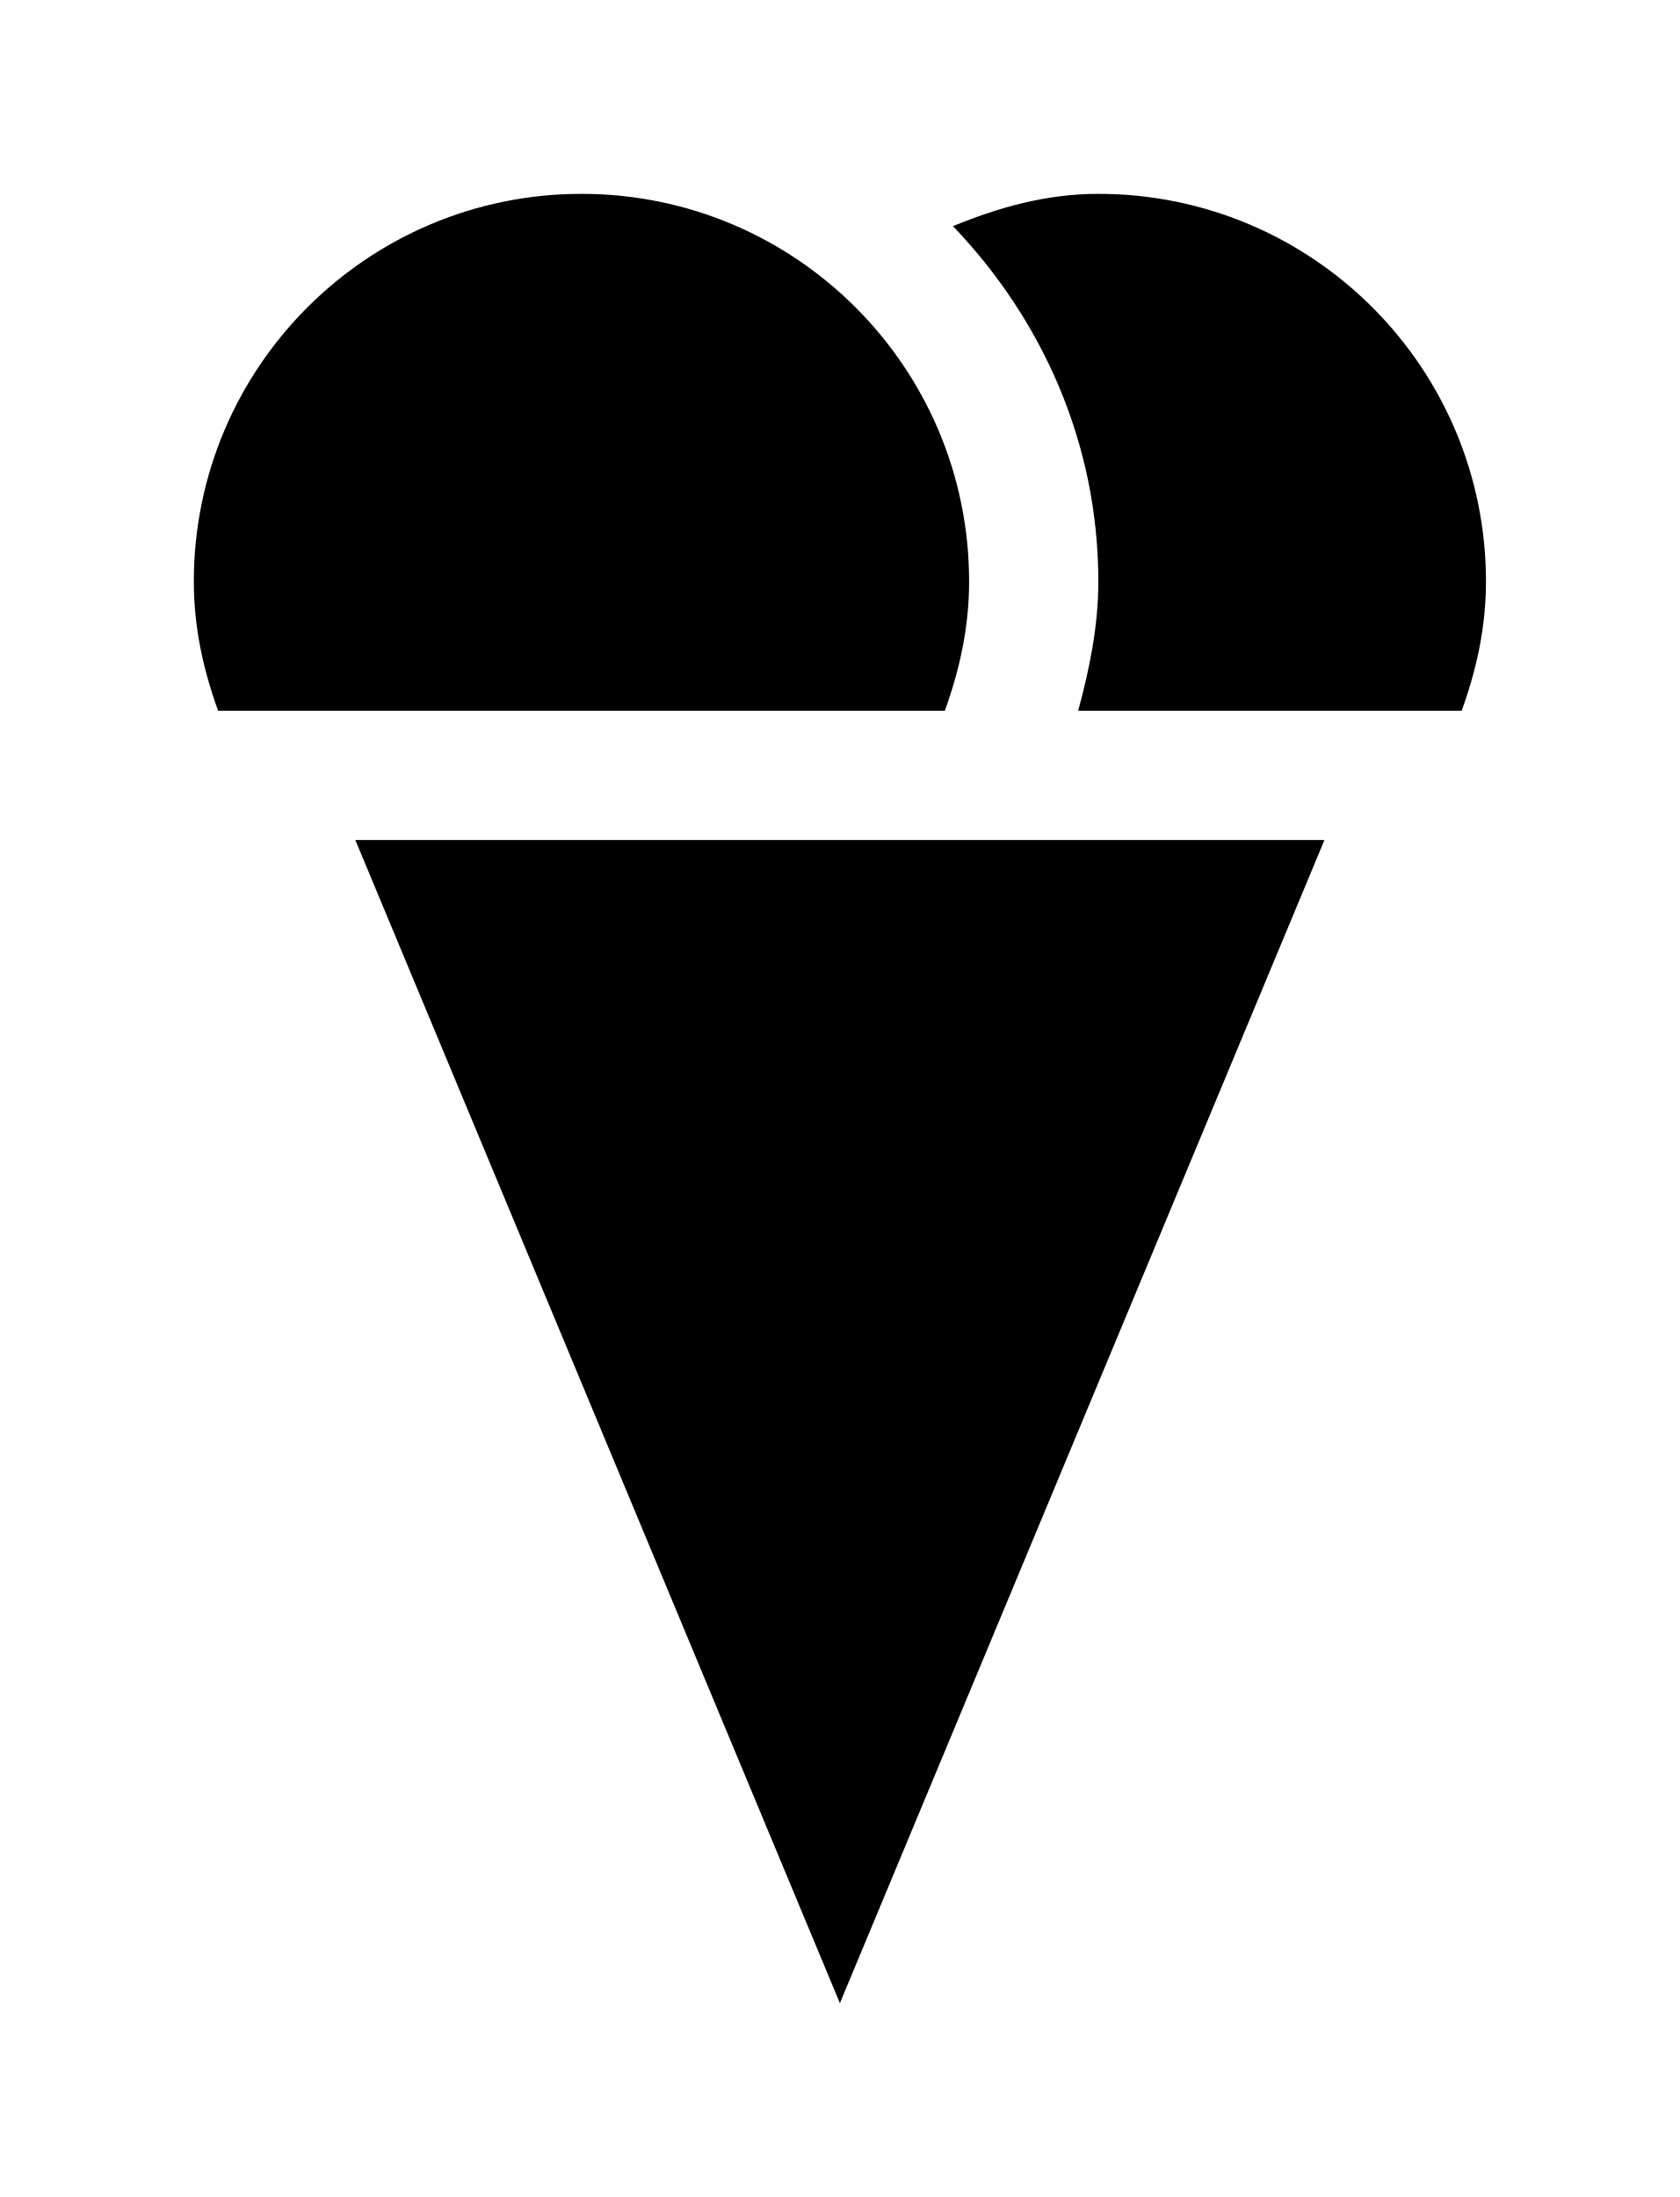
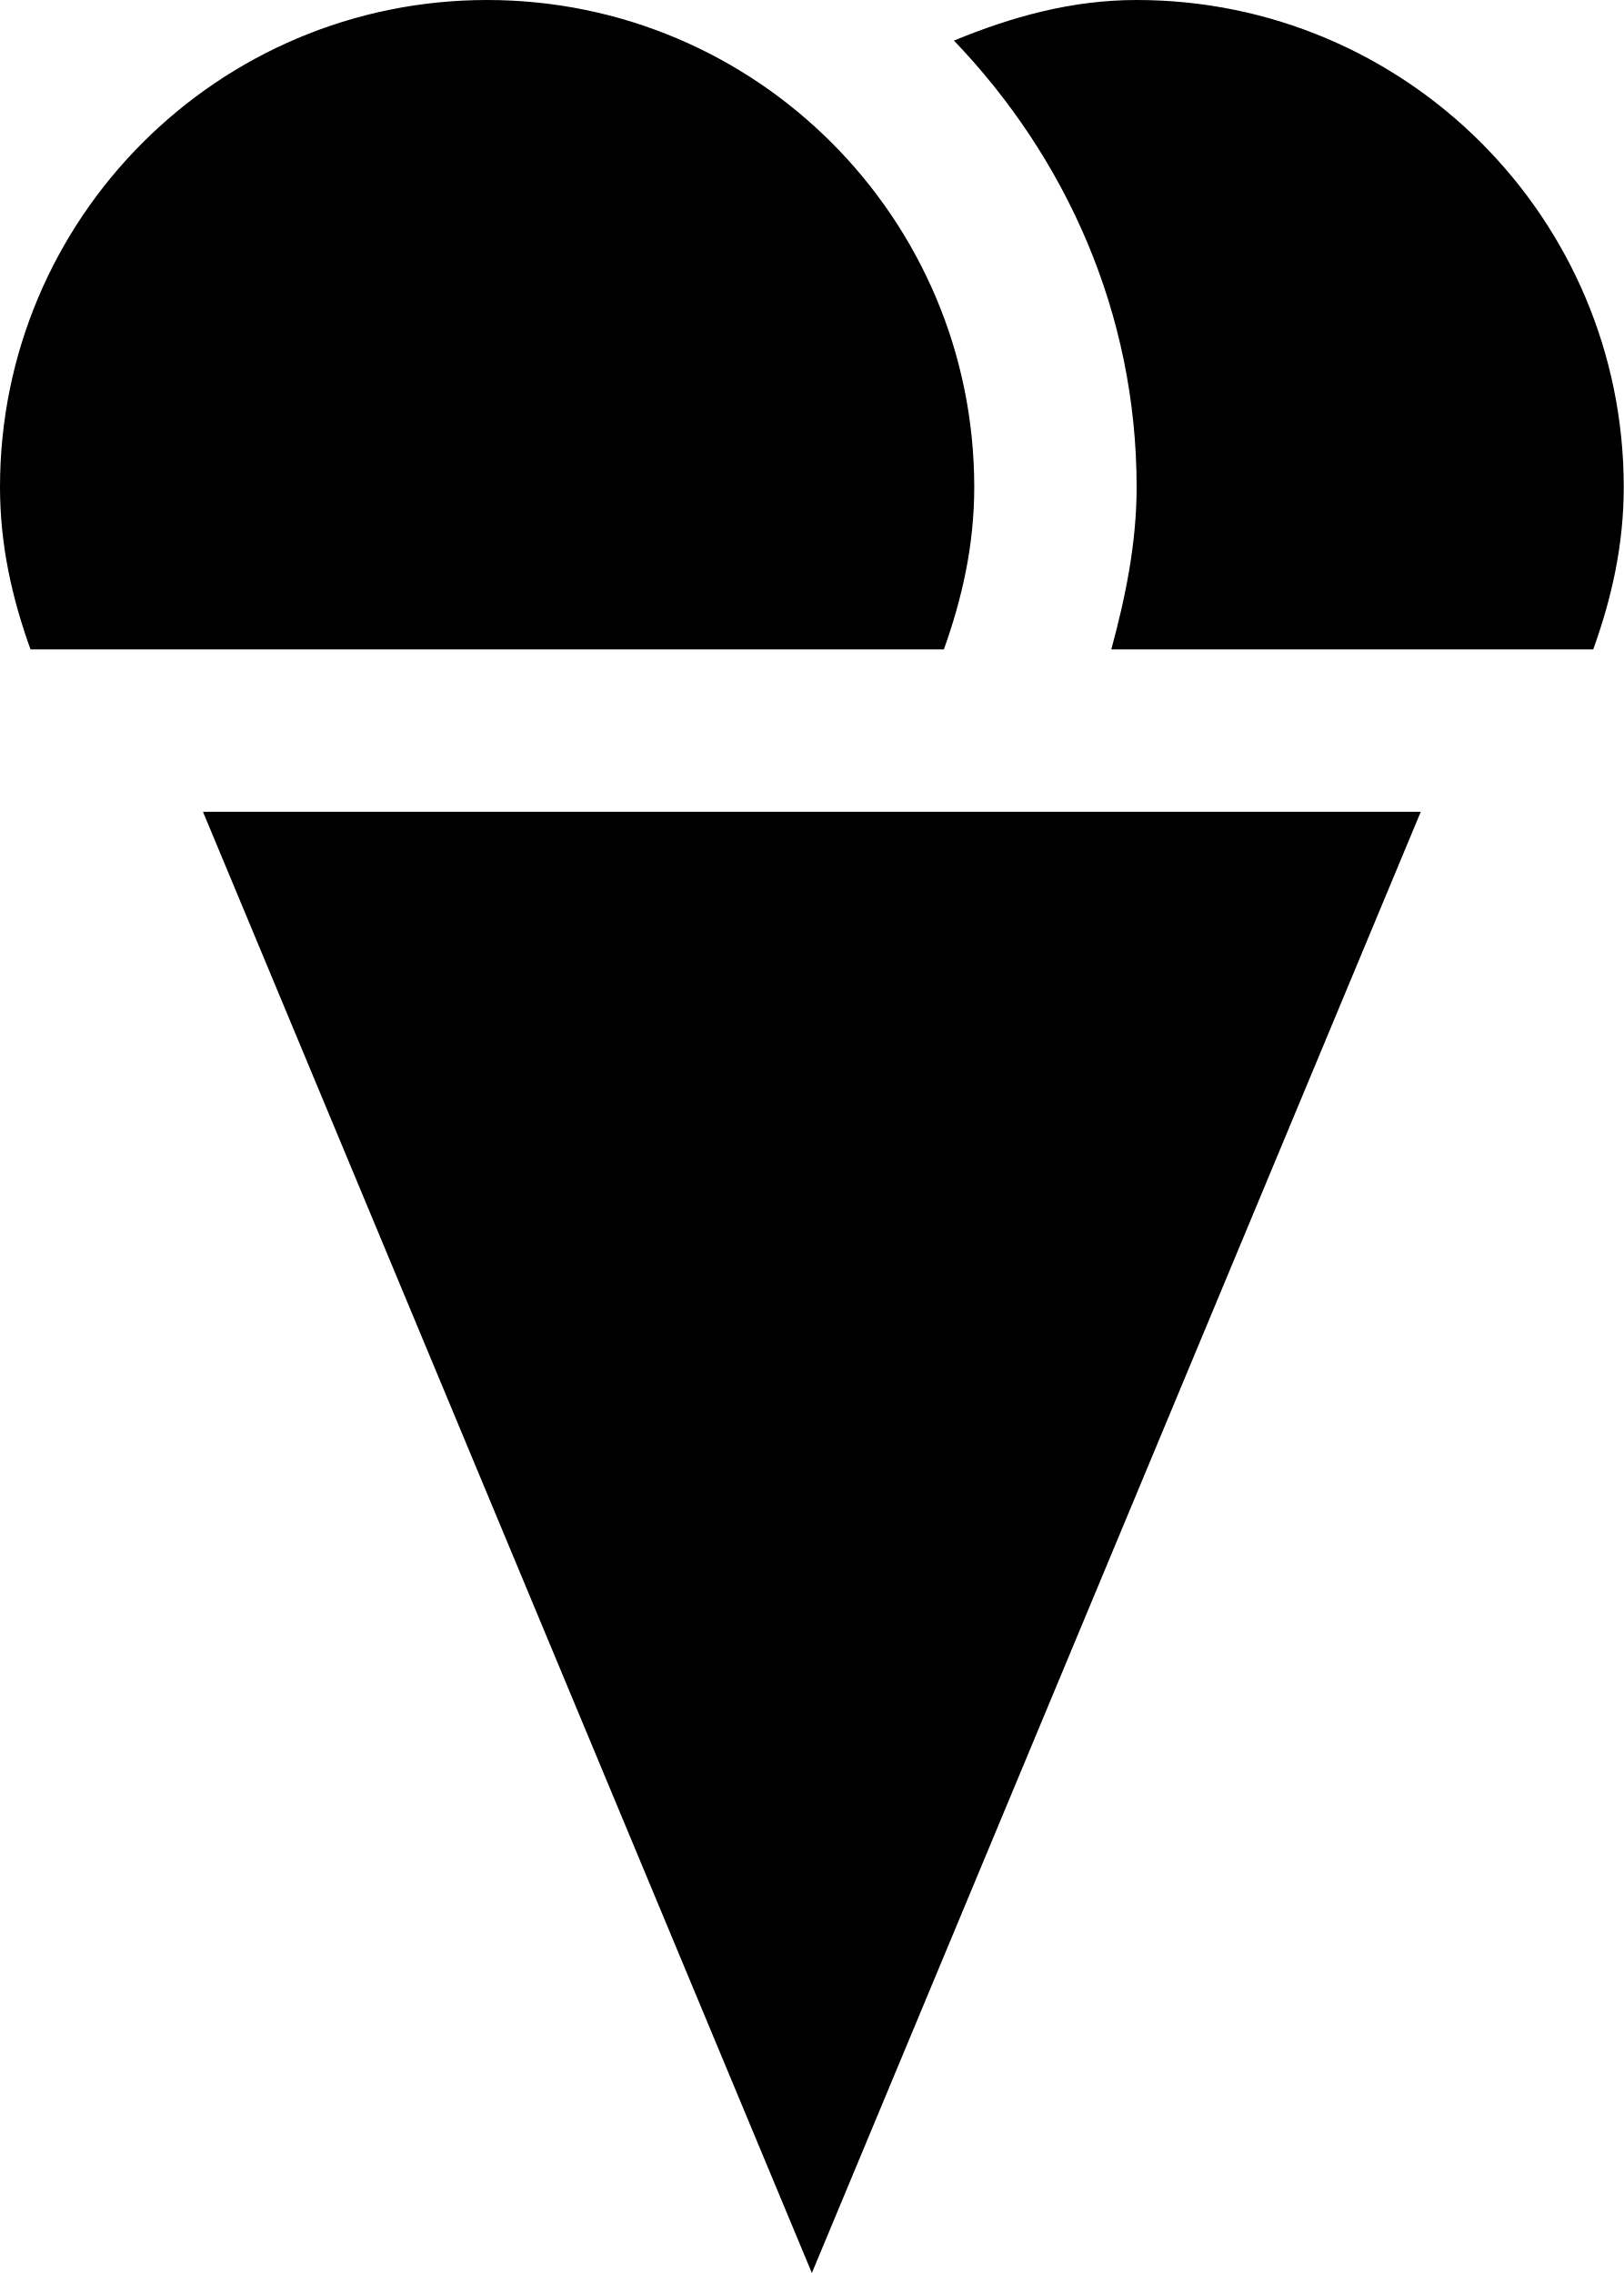
- <svg width="13" height="17">
-   <path d="M 4.5,1.5 C 2.843,1.5 1.5,2.843 1.5,4.5 C 1.5,4.856 1.574,5.184 1.688,5.5 H 7.312 C 7.426,5.184 7.5,4.856 7.5,4.5 C 7.5,2.843 6.157,1.5 4.5,1.5 Z M 8.5,1.5 C 8.096,1.5 7.727,1.605 7.375,1.75 C 8.063,2.468 8.5,3.427 8.5,4.5 C 8.5,4.847 8.431,5.179 8.344,5.5 H 11.312 C 11.426,5.184 11.5,4.856 11.5,4.5 C 11.5,2.843 10.157,1.5 8.5,1.5 Z M 2.75,6.5 L 6.5,15.5 L 10.25,6.5 Z" />
+ <svg xmlns="http://www.w3.org/2000/svg" width="10" height="14">
+   <path d="M 3,0 C 1.343,0 0,1.343 0,3 0,3.356 0.074,3.684 0.188,4 h 5.625 C 5.926,3.684 6,3.356 6,3 6,1.343 4.657,0 3,0 Z M 7,0 C 6.596,0 6.227,0.105 5.875,0.25 6.563,0.968 7,1.927 7,3 7,3.347 6.931,3.679 6.844,4 H 9.812 C 9.926,3.684 10,3.356 10,3 10,1.343 8.657,0 7,0 Z M 1.25,5 5,14 8.75,5 Z" />
</svg>
